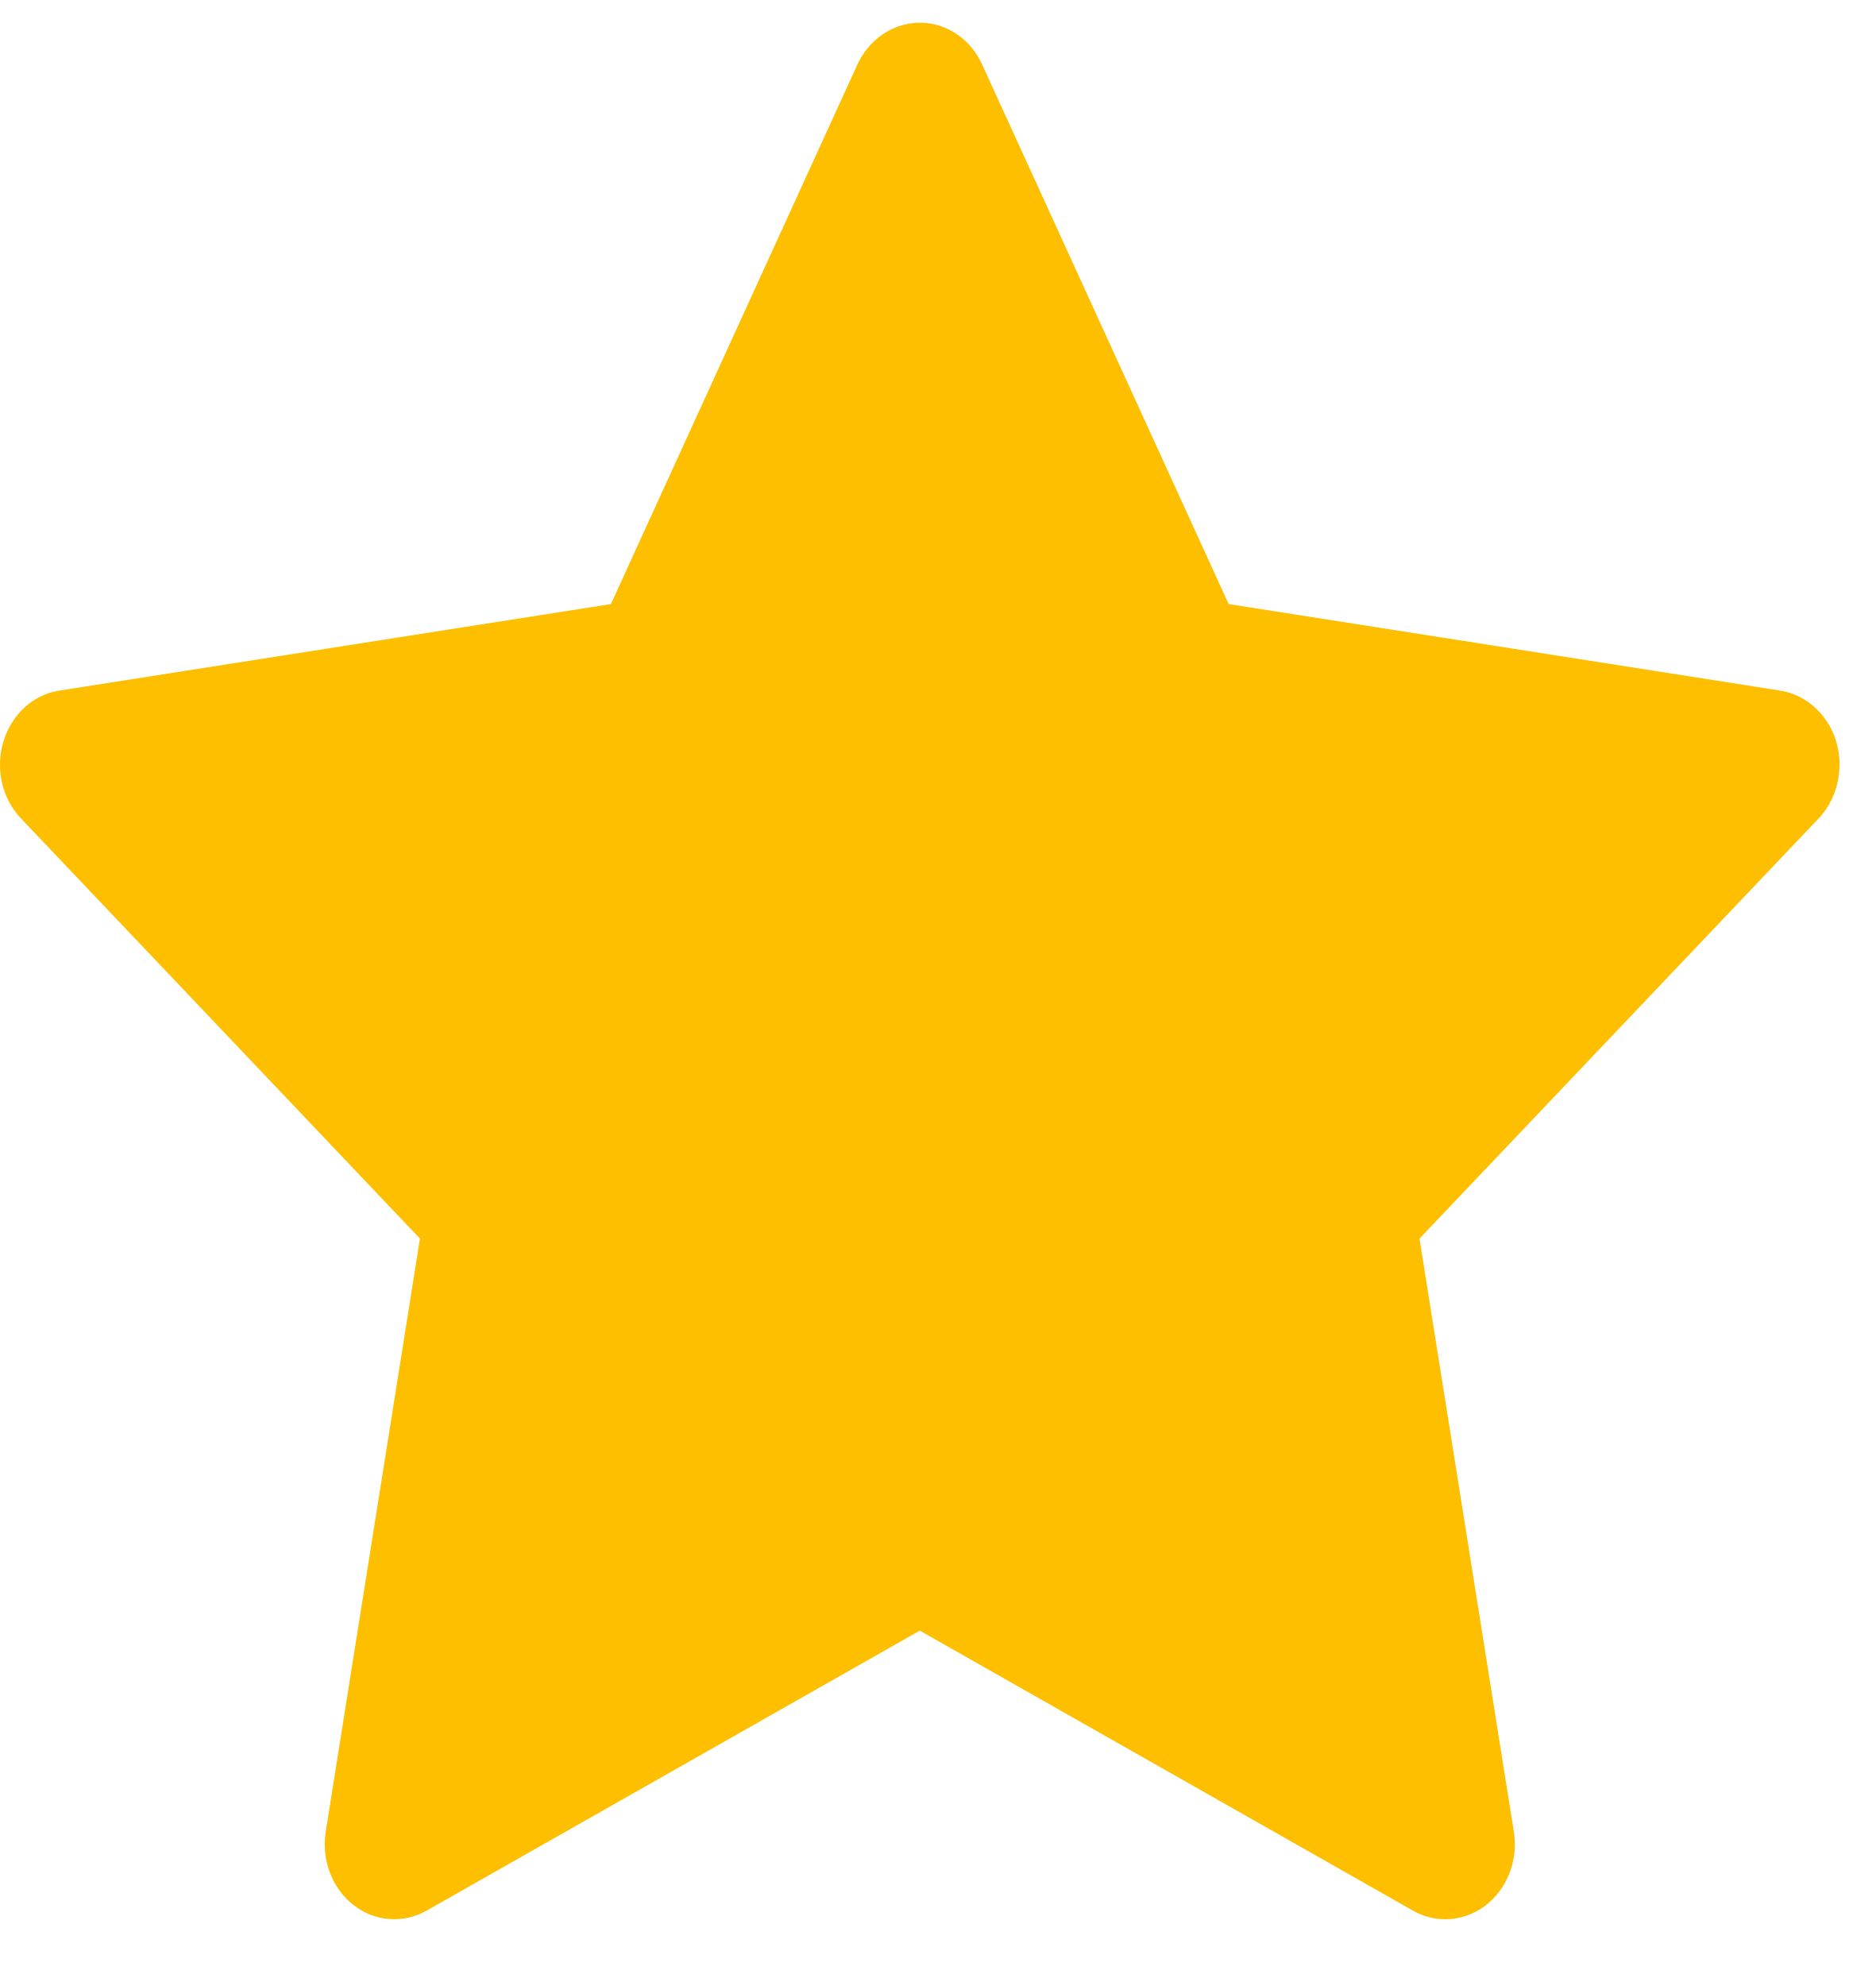
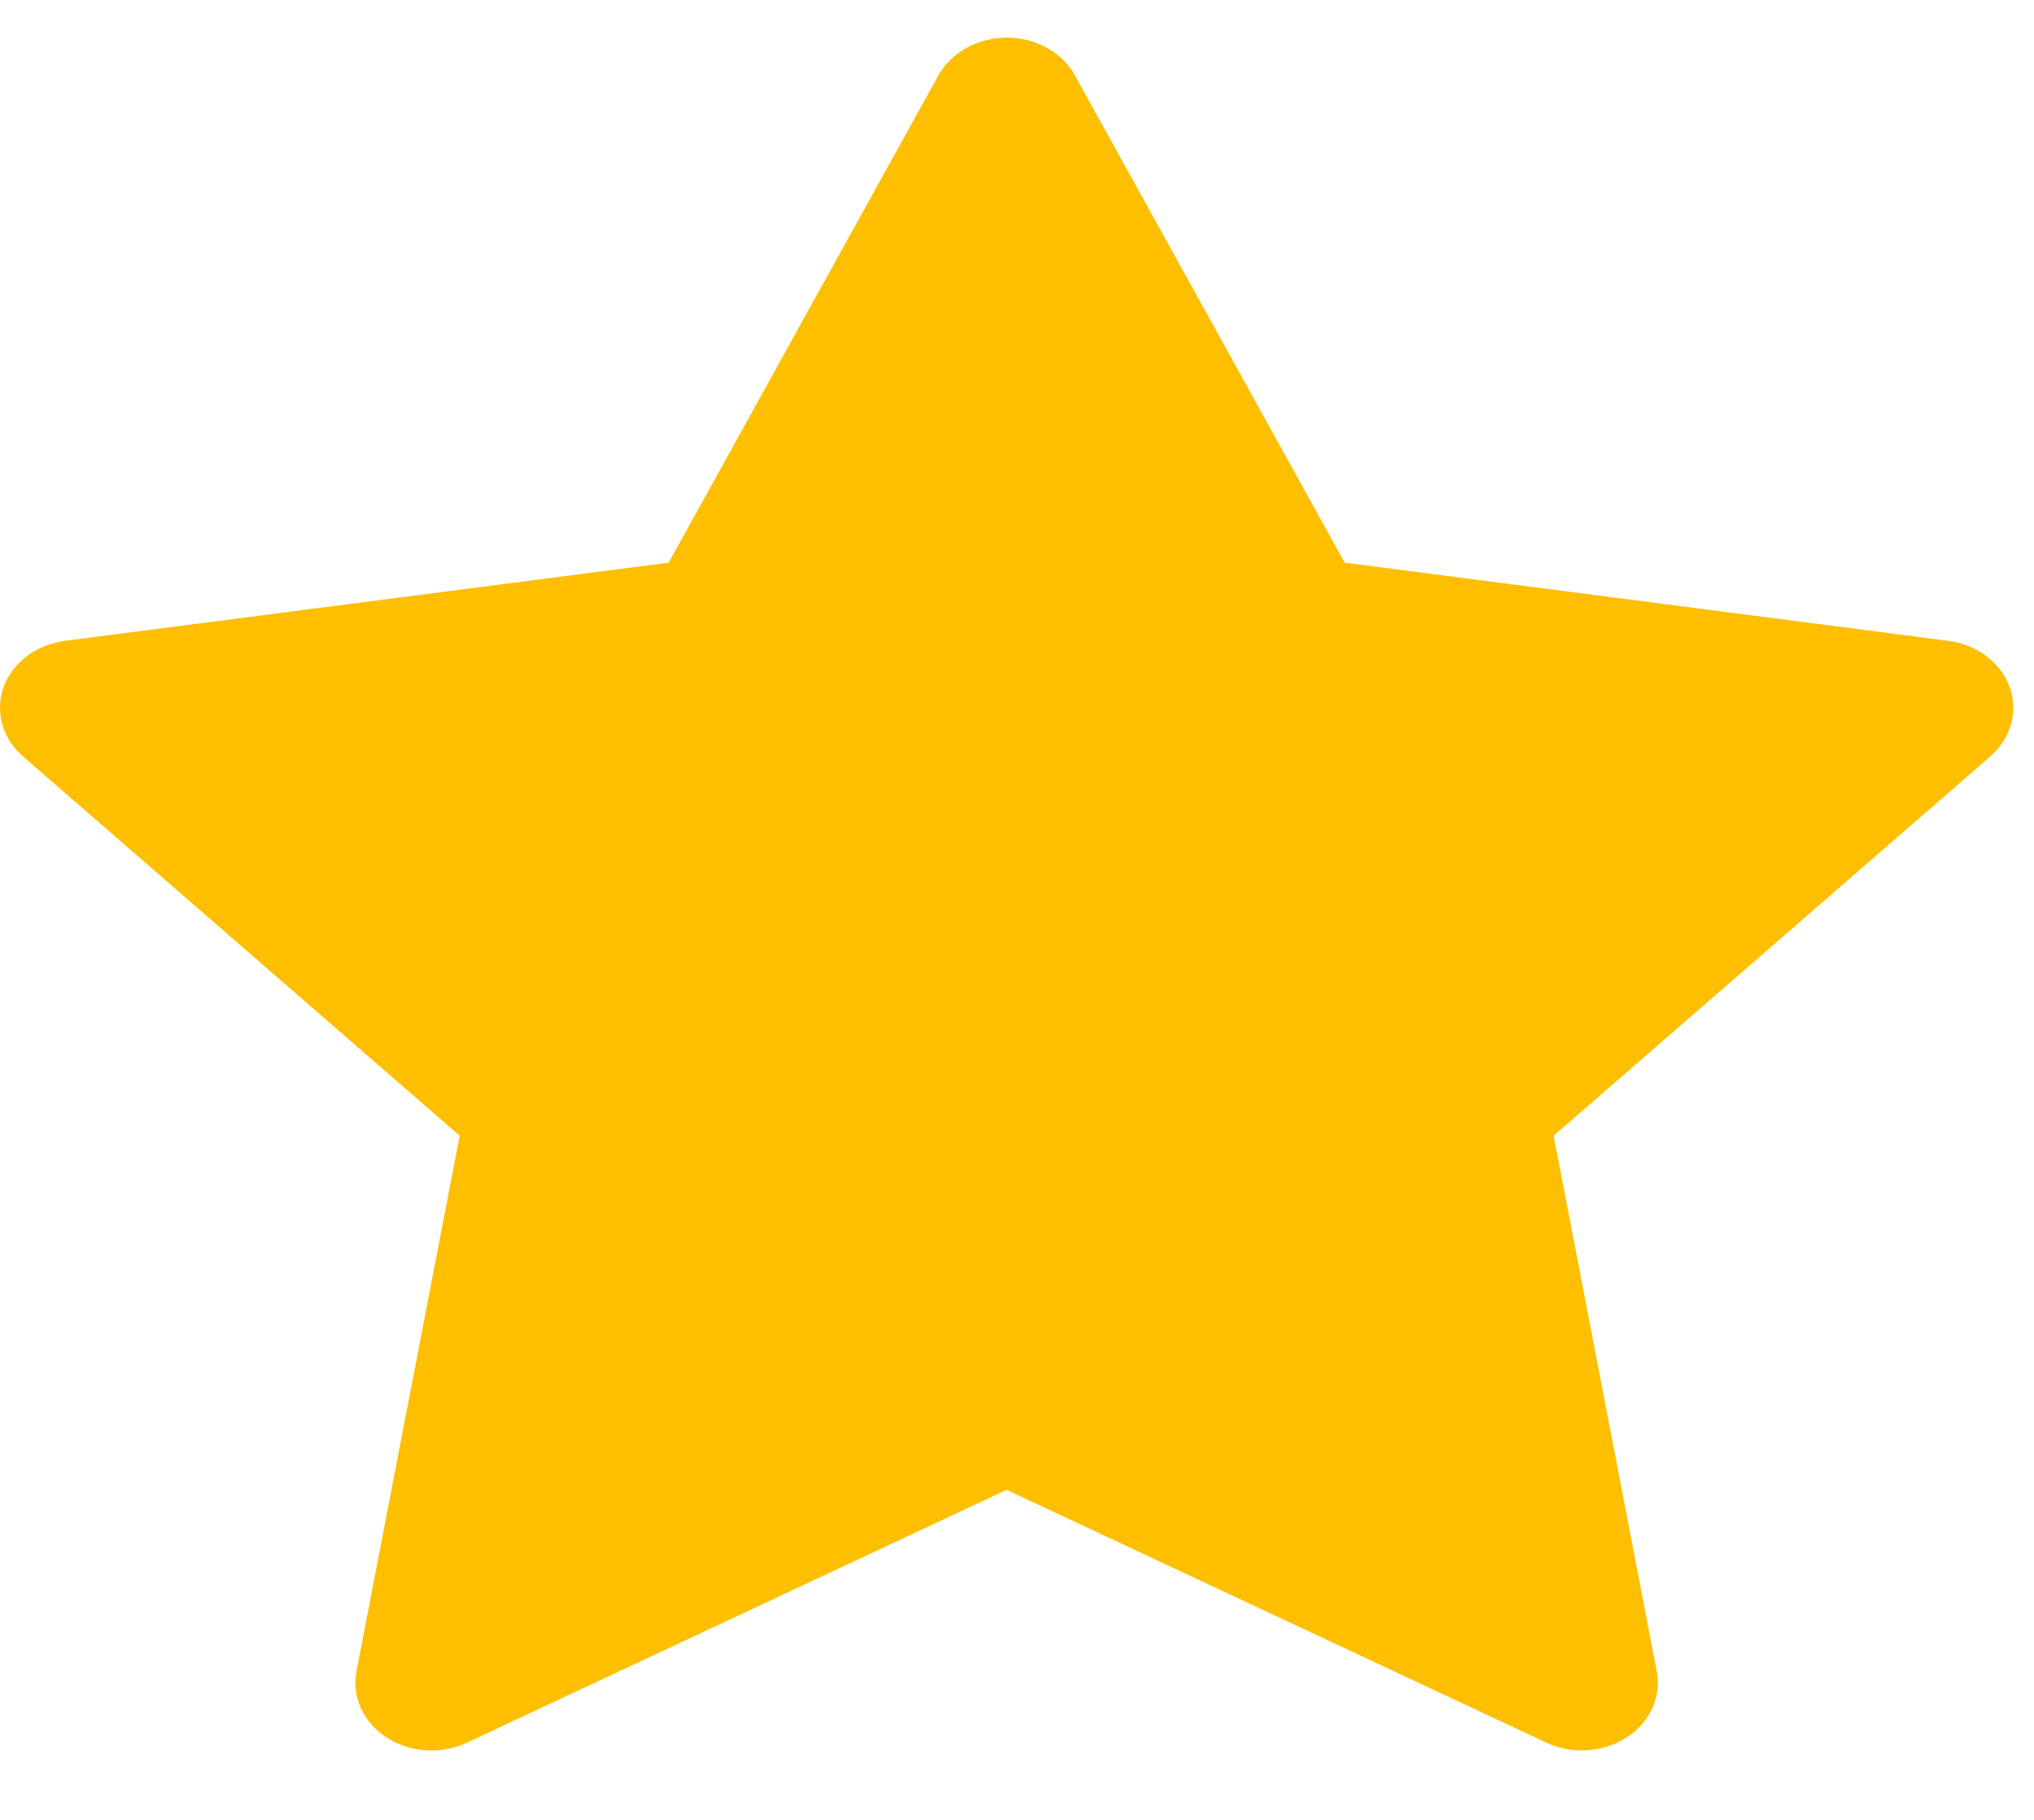
- <svg xmlns="http://www.w3.org/2000/svg" width="17" height="18" viewBox="0 0 17 18" fill="none">
-   <path d="M16.137 6.259L11.138 5.475L8.903 0.584C8.842 0.45 8.742 0.342 8.618 0.276C8.306 0.11 7.928 0.249 7.773 0.584L5.538 5.475L0.539 6.259C0.401 6.28 0.275 6.35 0.179 6.456C0.062 6.586 -0.002 6.76 5.54169e-05 6.94C0.002 7.121 0.071 7.293 0.191 7.419L3.807 11.226L2.953 16.6C2.933 16.725 2.946 16.854 2.99 16.971C3.034 17.089 3.108 17.191 3.203 17.265C3.298 17.34 3.411 17.384 3.528 17.393C3.645 17.402 3.763 17.376 3.867 17.317L8.338 14.779L12.809 17.317C12.931 17.387 13.073 17.41 13.209 17.385C13.552 17.321 13.782 16.97 13.723 16.6L12.868 11.226L16.485 7.419C16.584 7.315 16.649 7.179 16.668 7.03C16.722 6.658 16.481 6.314 16.137 6.259V6.259Z" fill="#FDBF00" />
+ <svg xmlns="http://www.w3.org/2000/svg" width="19" height="17" viewBox="0 0 19 17" fill="none">
+   <path d="M18.199 5.986L12.561 5.256L10.041 0.704C9.972 0.579 9.859 0.478 9.719 0.417C9.368 0.263 8.942 0.391 8.766 0.704L6.246 5.256L0.608 5.986C0.453 6.006 0.31 6.071 0.202 6.17C0.07 6.29 -0.002 6.452 6.24985e-05 6.62C0.003 6.788 0.08 6.949 0.215 7.066L4.294 10.609L3.33 15.612C3.308 15.728 3.322 15.848 3.372 15.957C3.422 16.067 3.505 16.162 3.612 16.231C3.72 16.301 3.847 16.342 3.979 16.35C4.111 16.359 4.243 16.334 4.361 16.279L9.403 13.917L14.446 16.279C14.584 16.344 14.744 16.366 14.897 16.342C15.283 16.283 15.543 15.956 15.476 15.612L14.513 10.609L18.592 7.066C18.703 6.969 18.776 6.842 18.798 6.704C18.858 6.358 18.587 6.037 18.199 5.986V5.986Z" fill="#FDBF00" />
</svg>
